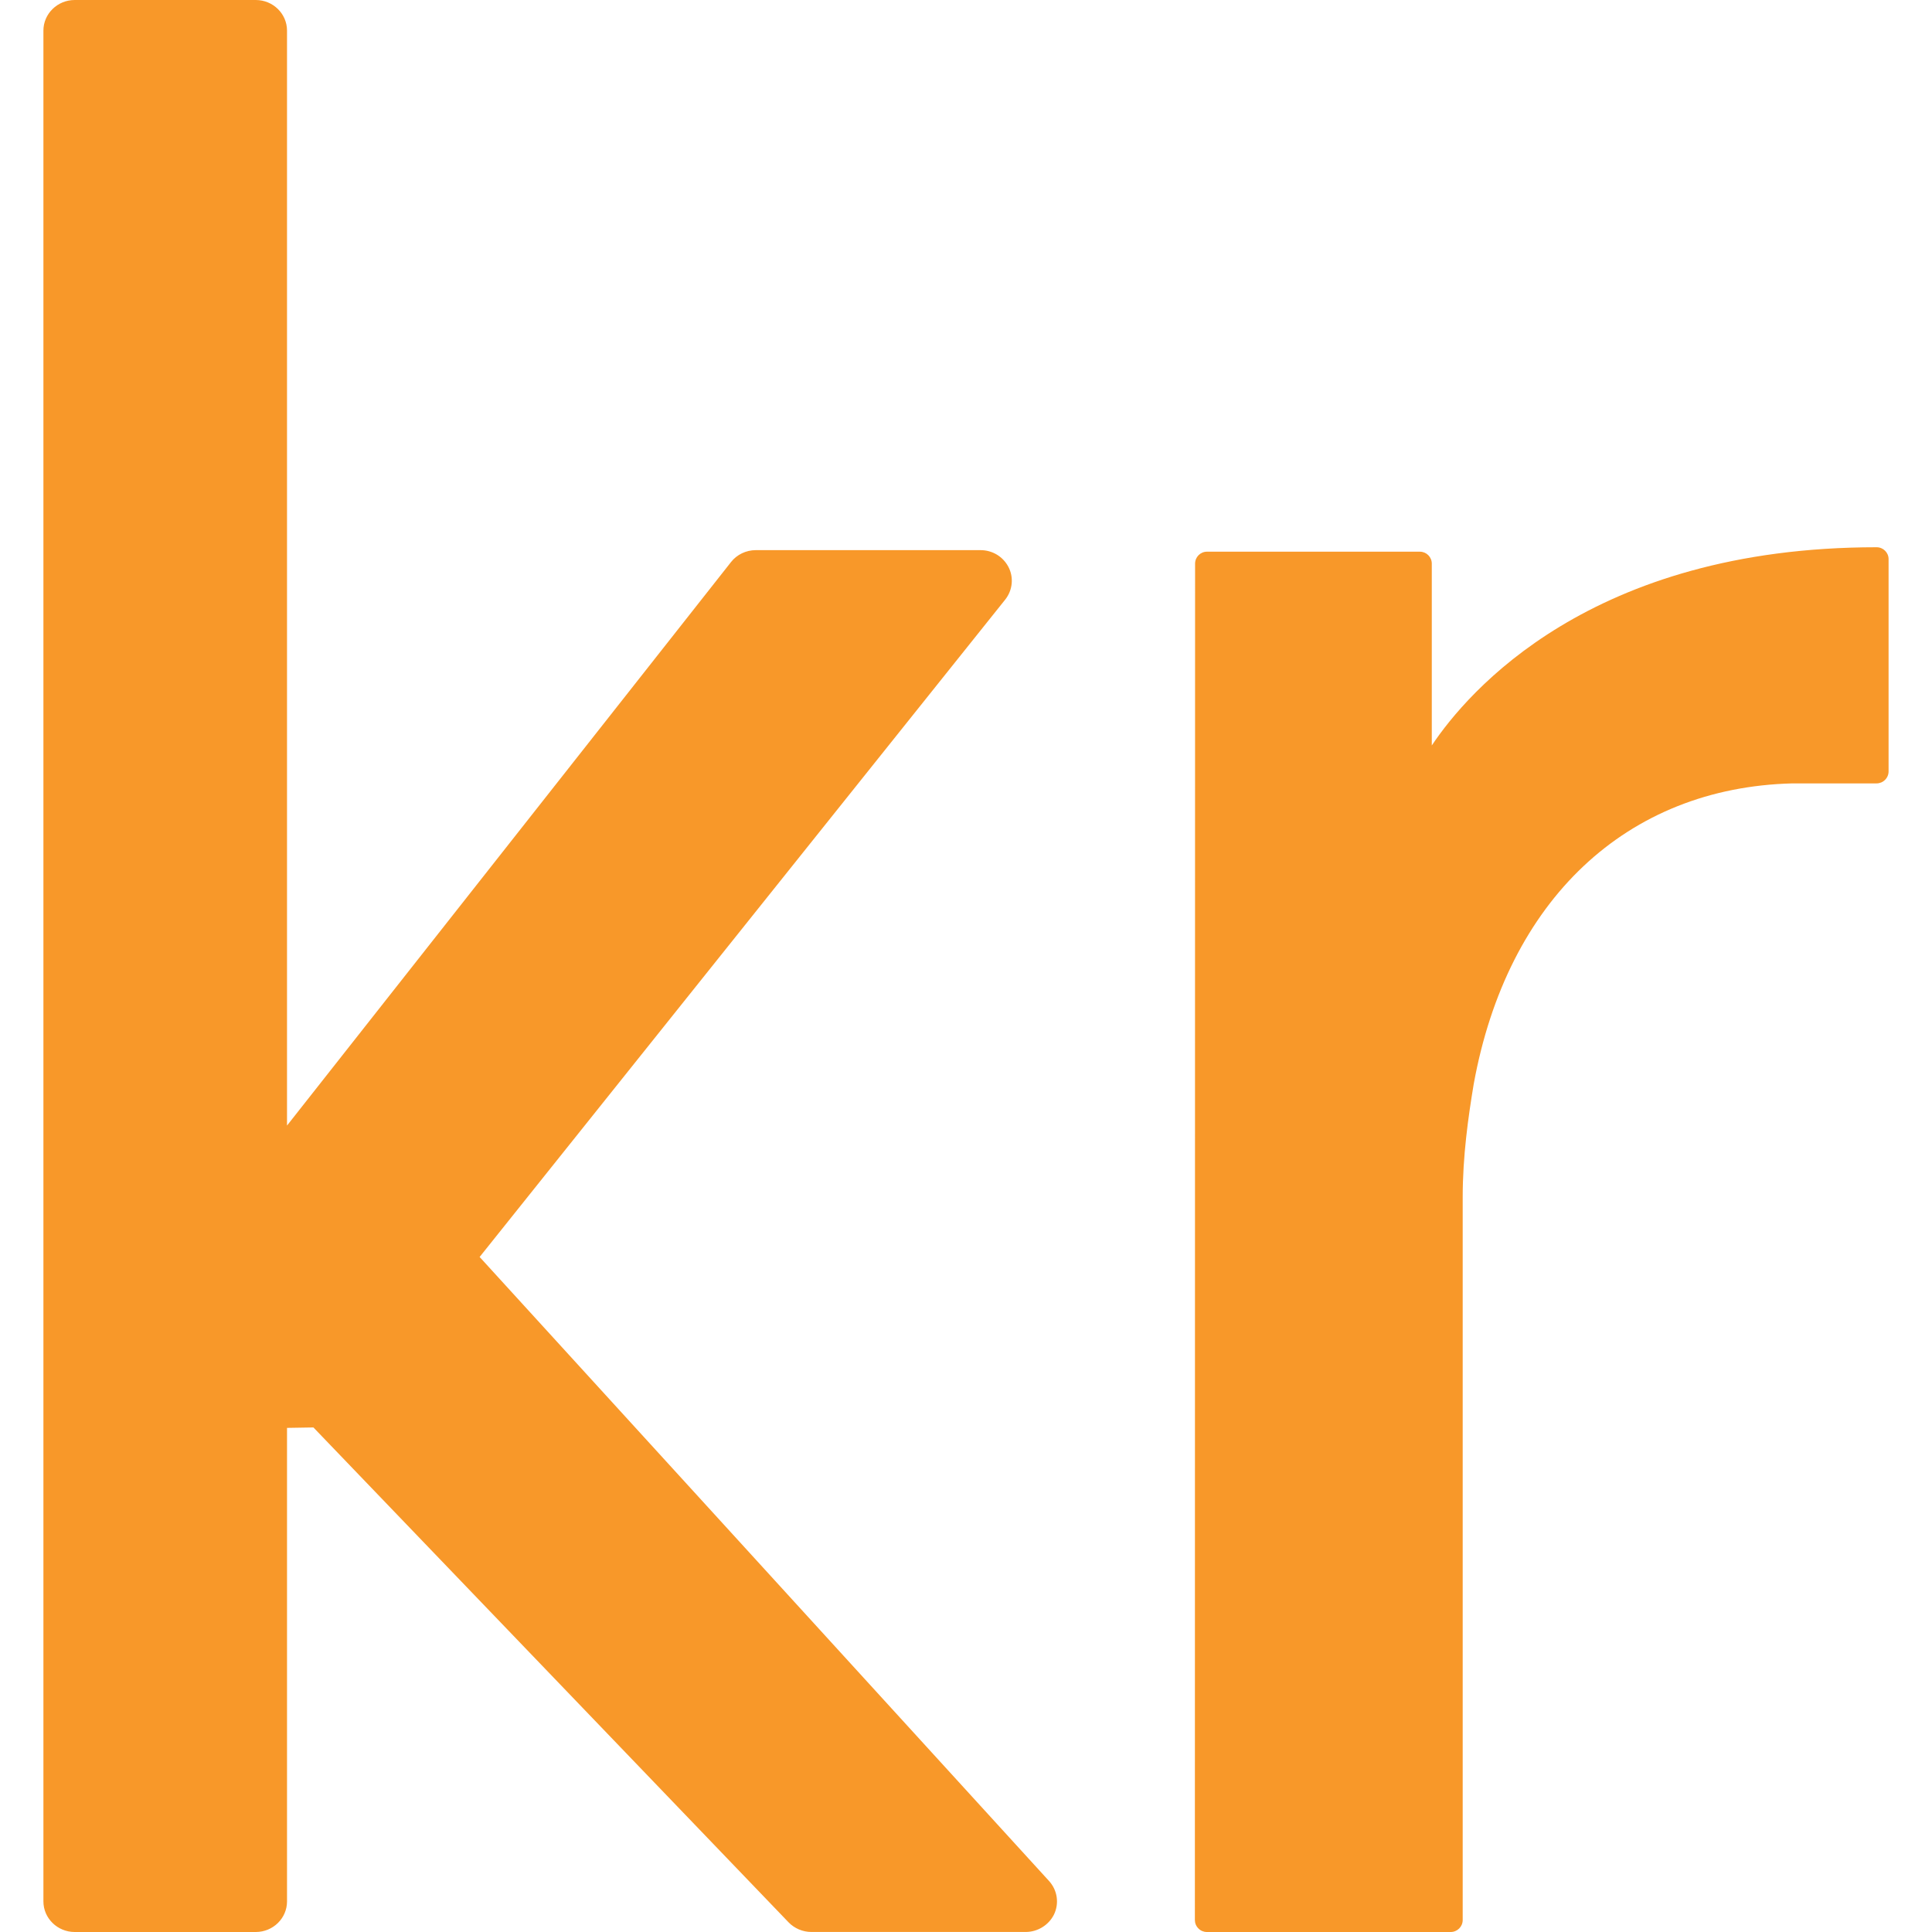
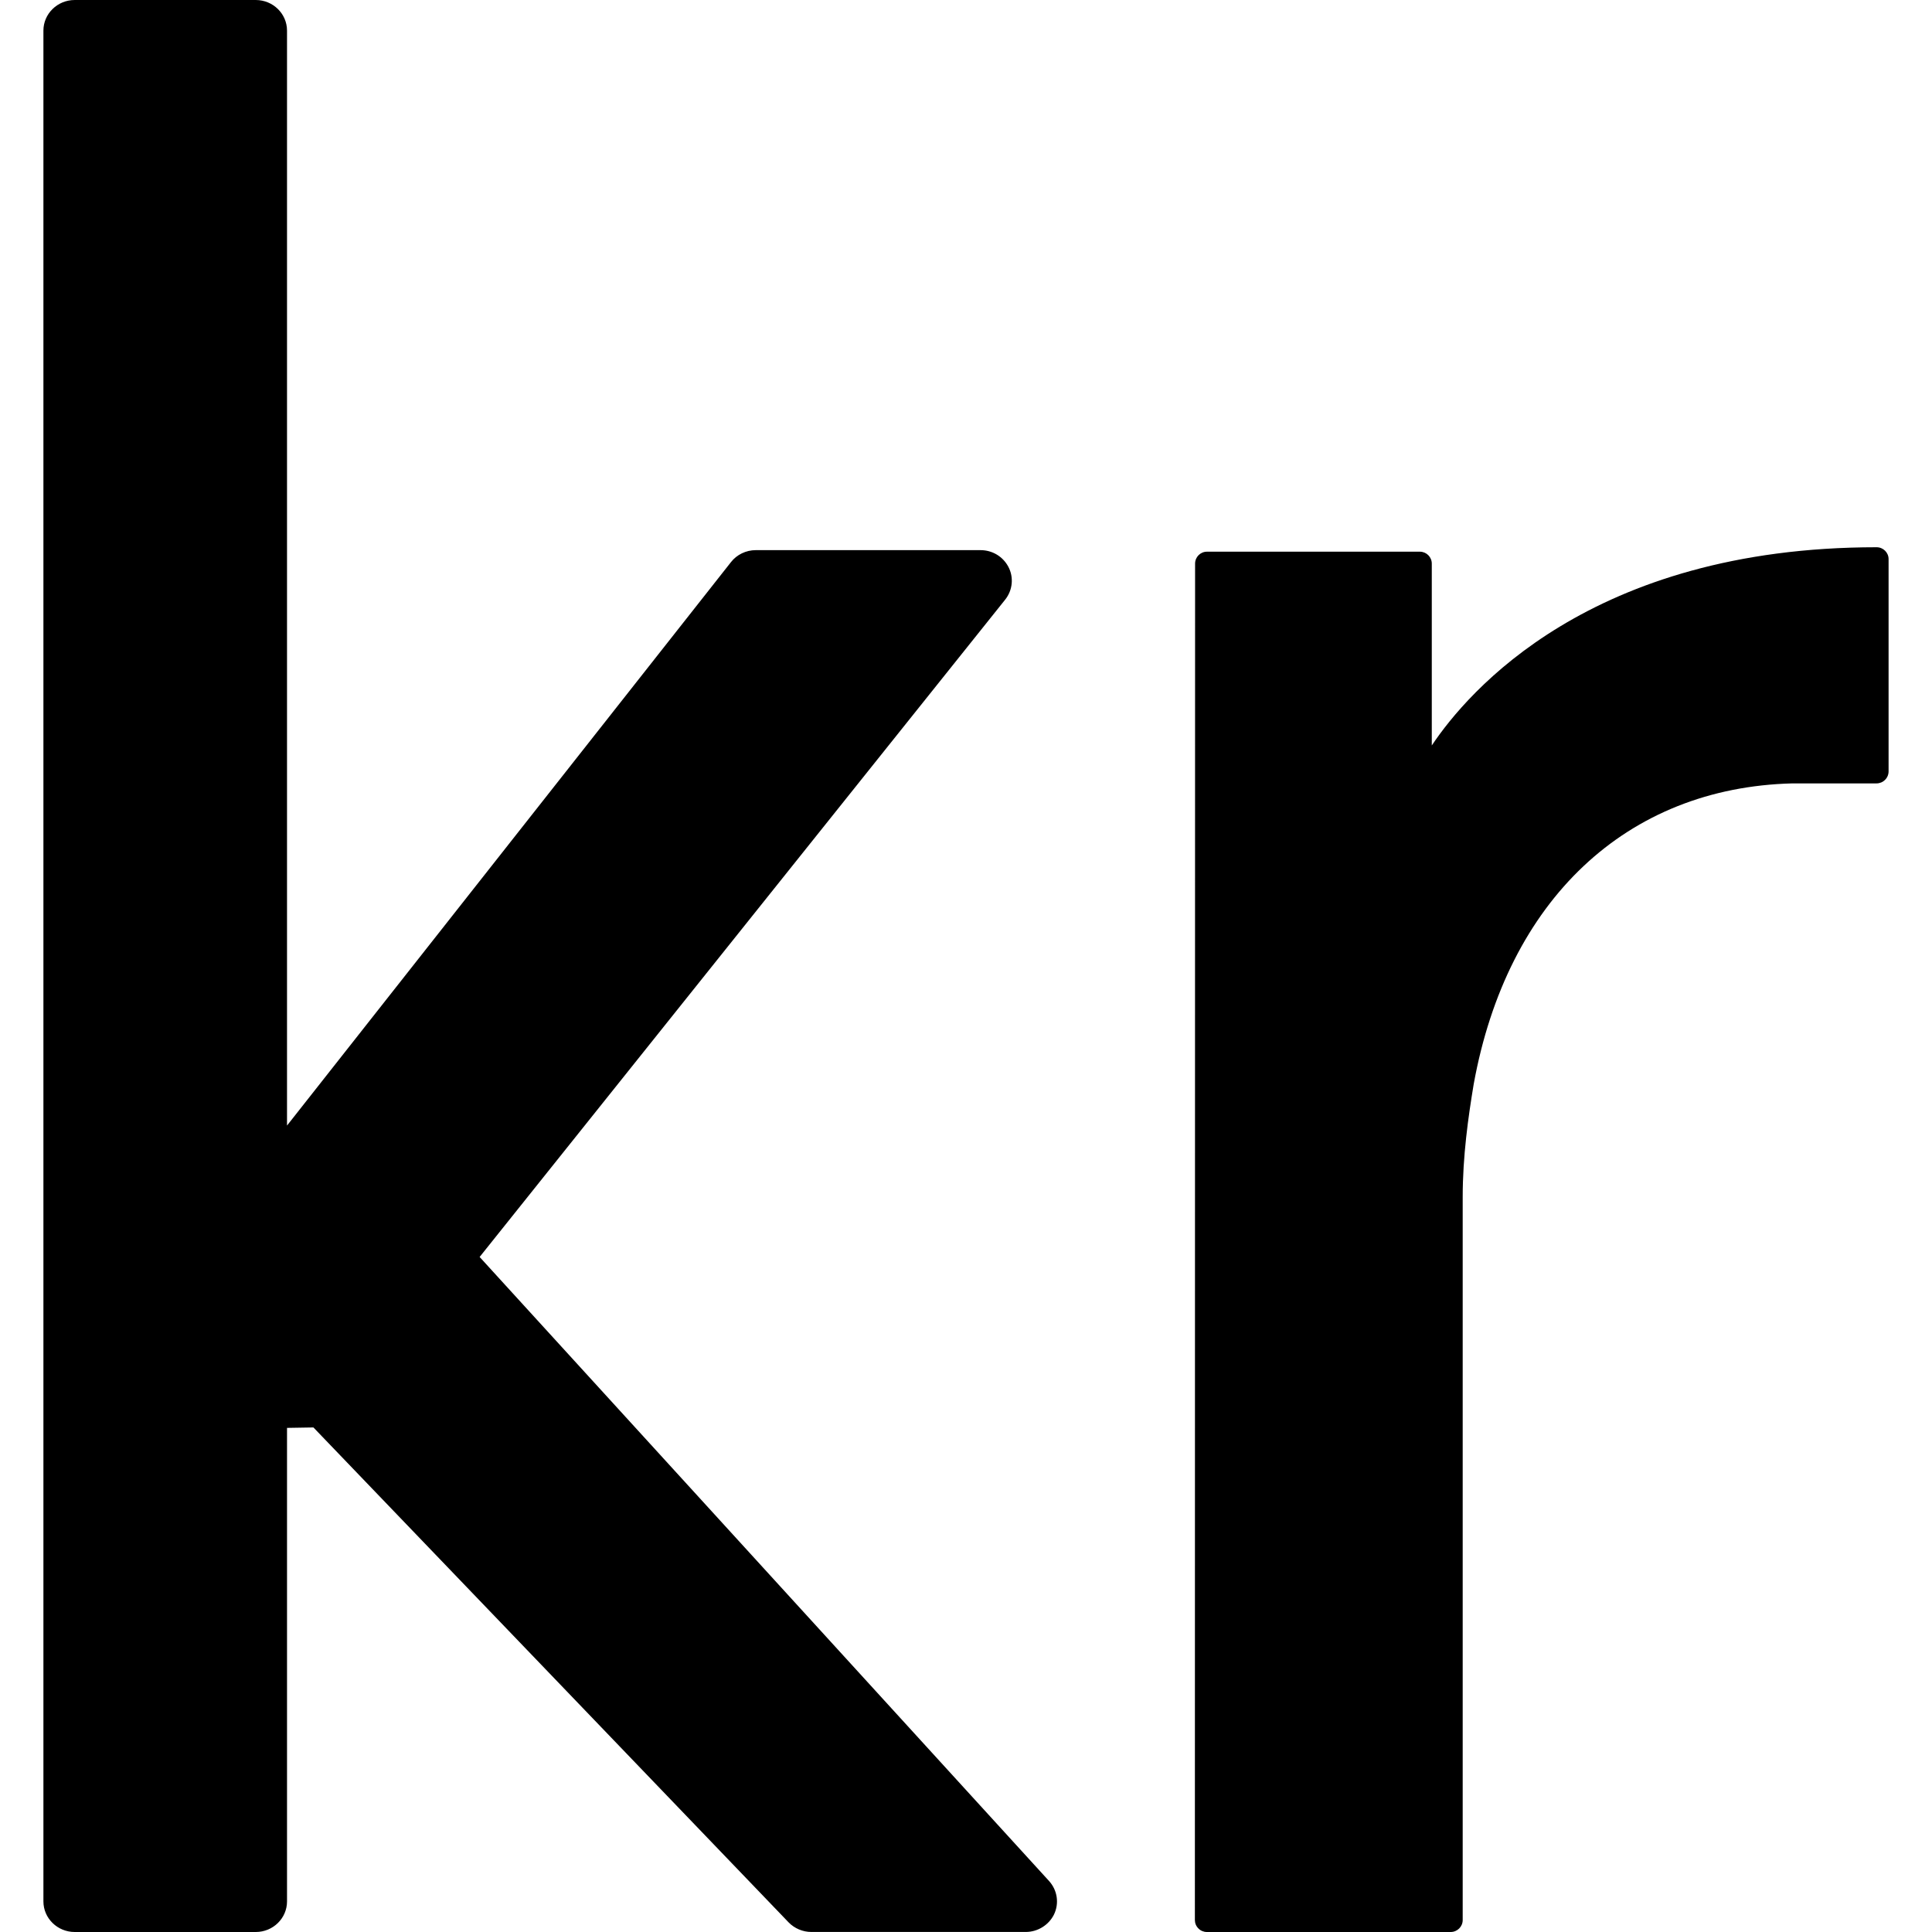
<svg xmlns="http://www.w3.org/2000/svg" version="1.1" id="Capa_1" x="0px" y="0px" width="512px" height="512px" viewBox="0 0 392.074 392.073" style="enable-background:new 0 0 392.074 392.073;" xml:space="preserve">
  <g>
-     <path d="M212.885,381.718c1.714,1.891,2.093,4.562,1.005,6.814c-1.076,2.158-3.328,3.535-5.733,3.535h-43.509   c-1.726,0-3.414-0.715-4.607-1.945L63.606,289.681l-5.358,0.089v96.091c0,3.429-2.843,6.213-6.348,6.213H15.161   c-3.499,0-6.351-2.784-6.351-6.213V6.212C8.81,2.787,11.662,0,15.161,0h36.738c3.505,0,6.348,2.787,6.348,6.212v222.204   l90.107-114.358c1.173-1.508,3.056-2.415,5.012-2.415h45.616c2.388,0,4.527,1.277,5.639,3.357c1.147,2.137,0.893,4.776-0.638,6.694   L97.335,255.085L212.885,381.718z M380.833,111.055c-58.062,0-83.028,29.391-90.27,40.226v-36.898c0-1.348-1.087-2.426-2.423-2.426   h-43.196c-1.342,0-2.417,1.084-2.417,2.426l-0.042,275.255c0,0.639,0.249,1.259,0.722,1.721c0.438,0.455,1.052,0.715,1.714,0.715   h49.473c1.348,0,2.441-1.088,2.441-2.43V242.909c0-8.322,1.129-16.249,2.229-22.875c6.785-37.395,31.014-60.213,64.699-61.055   h17.064c0.633,0,1.265-0.254,1.714-0.715c0.461-0.452,0.722-1.069,0.722-1.717v-43.066   C383.275,112.145,382.181,111.055,380.833,111.055z" fill="#f89829" />
+     <path d="M212.885,381.718c1.714,1.891,2.093,4.562,1.005,6.814c-1.076,2.158-3.328,3.535-5.733,3.535h-43.509   c-1.726,0-3.414-0.715-4.607-1.945L63.606,289.681l-5.358,0.089v96.091c0,3.429-2.843,6.213-6.348,6.213H15.161   c-3.499,0-6.351-2.784-6.351-6.213V6.212C8.81,2.787,11.662,0,15.161,0h36.738c3.505,0,6.348,2.787,6.348,6.212v222.204   l90.107-114.358c1.173-1.508,3.056-2.415,5.012-2.415h45.616c2.388,0,4.527,1.277,5.639,3.357c1.147,2.137,0.893,4.776-0.638,6.694   L97.335,255.085L212.885,381.718z M380.833,111.055c-58.062,0-83.028,29.391-90.27,40.226v-36.898c0-1.348-1.087-2.426-2.423-2.426   h-43.196c-1.342,0-2.417,1.084-2.417,2.426l-0.042,275.255c0,0.639,0.249,1.259,0.722,1.721c0.438,0.455,1.052,0.715,1.714,0.715   h49.473c1.348,0,2.441-1.088,2.441-2.43V242.909c0-8.322,1.129-16.249,2.229-22.875c6.785-37.395,31.014-60.213,64.699-61.055   h17.064c0.633,0,1.265-0.254,1.714-0.715c0.461-0.452,0.722-1.069,0.722-1.717v-43.066   C383.275,112.145,382.181,111.055,380.833,111.055z" fill="#000000" />
  </g>
  <g>
</g>
  <g>
</g>
  <g>
</g>
  <g>
</g>
  <g>
</g>
  <g>
</g>
  <g>
</g>
  <g>
</g>
  <g>
</g>
  <g>
</g>
  <g>
</g>
  <g>
</g>
  <g>
</g>
  <g>
</g>
  <g>
</g>
</svg>
